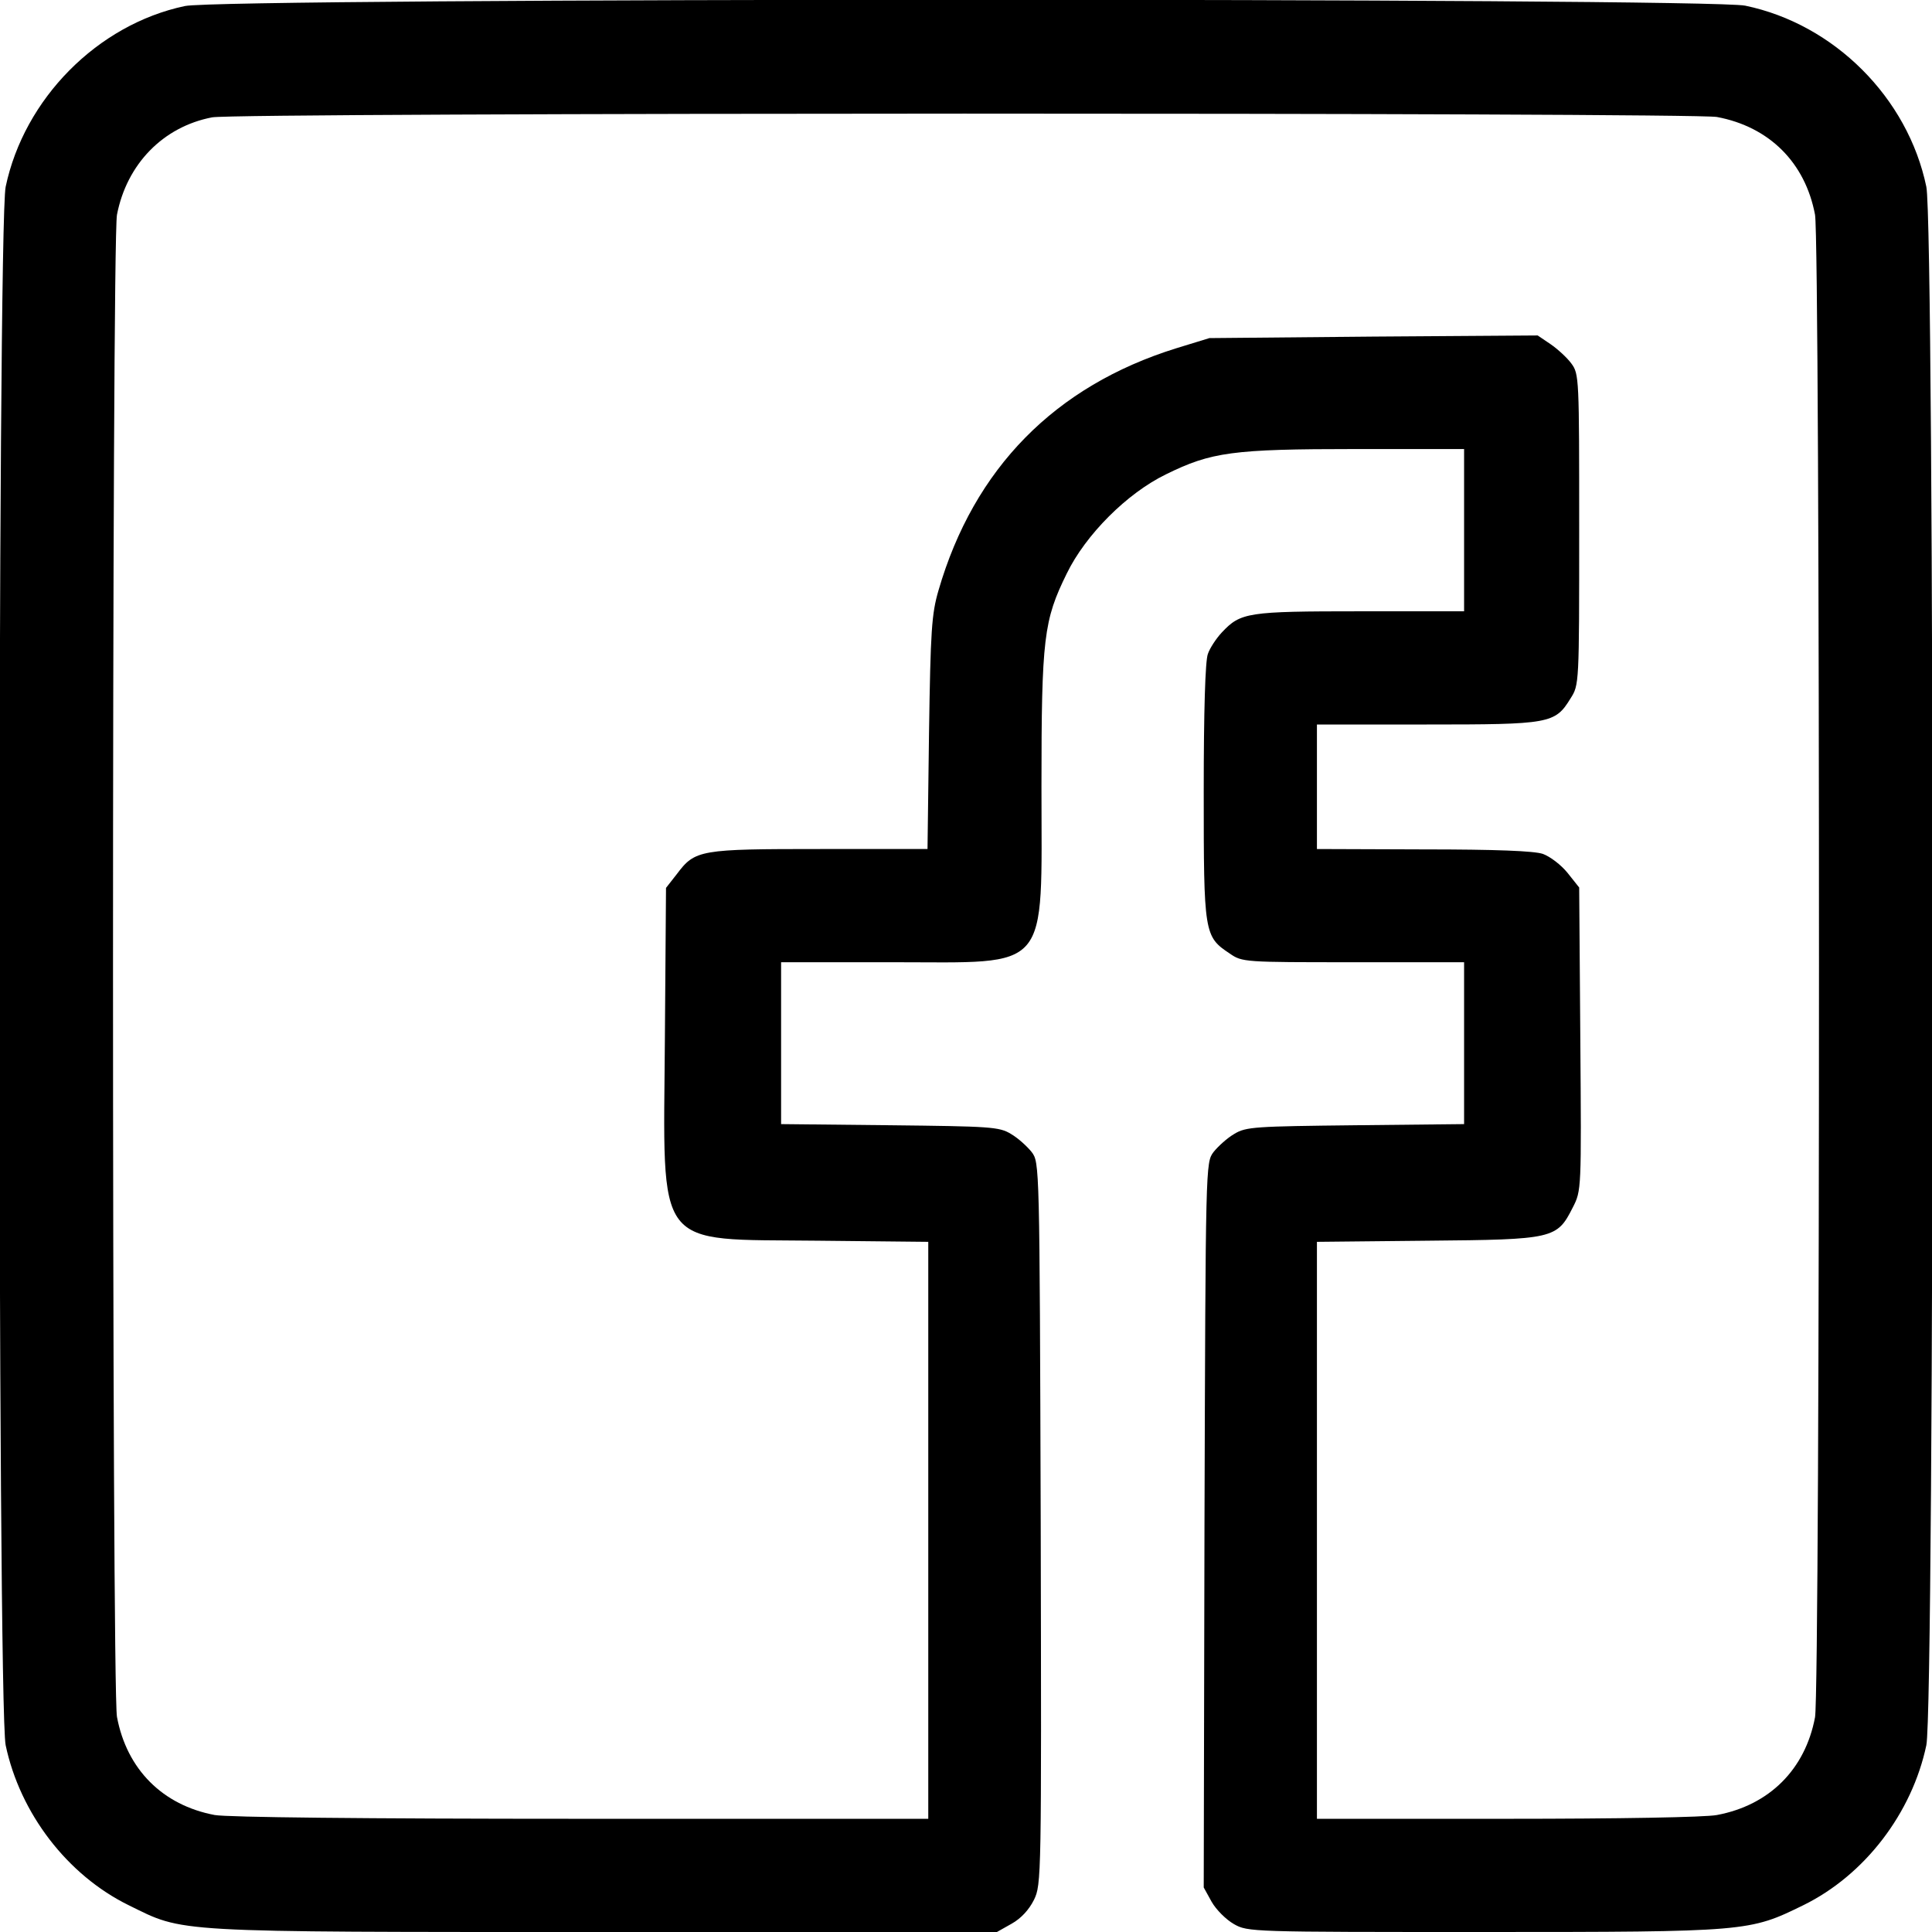
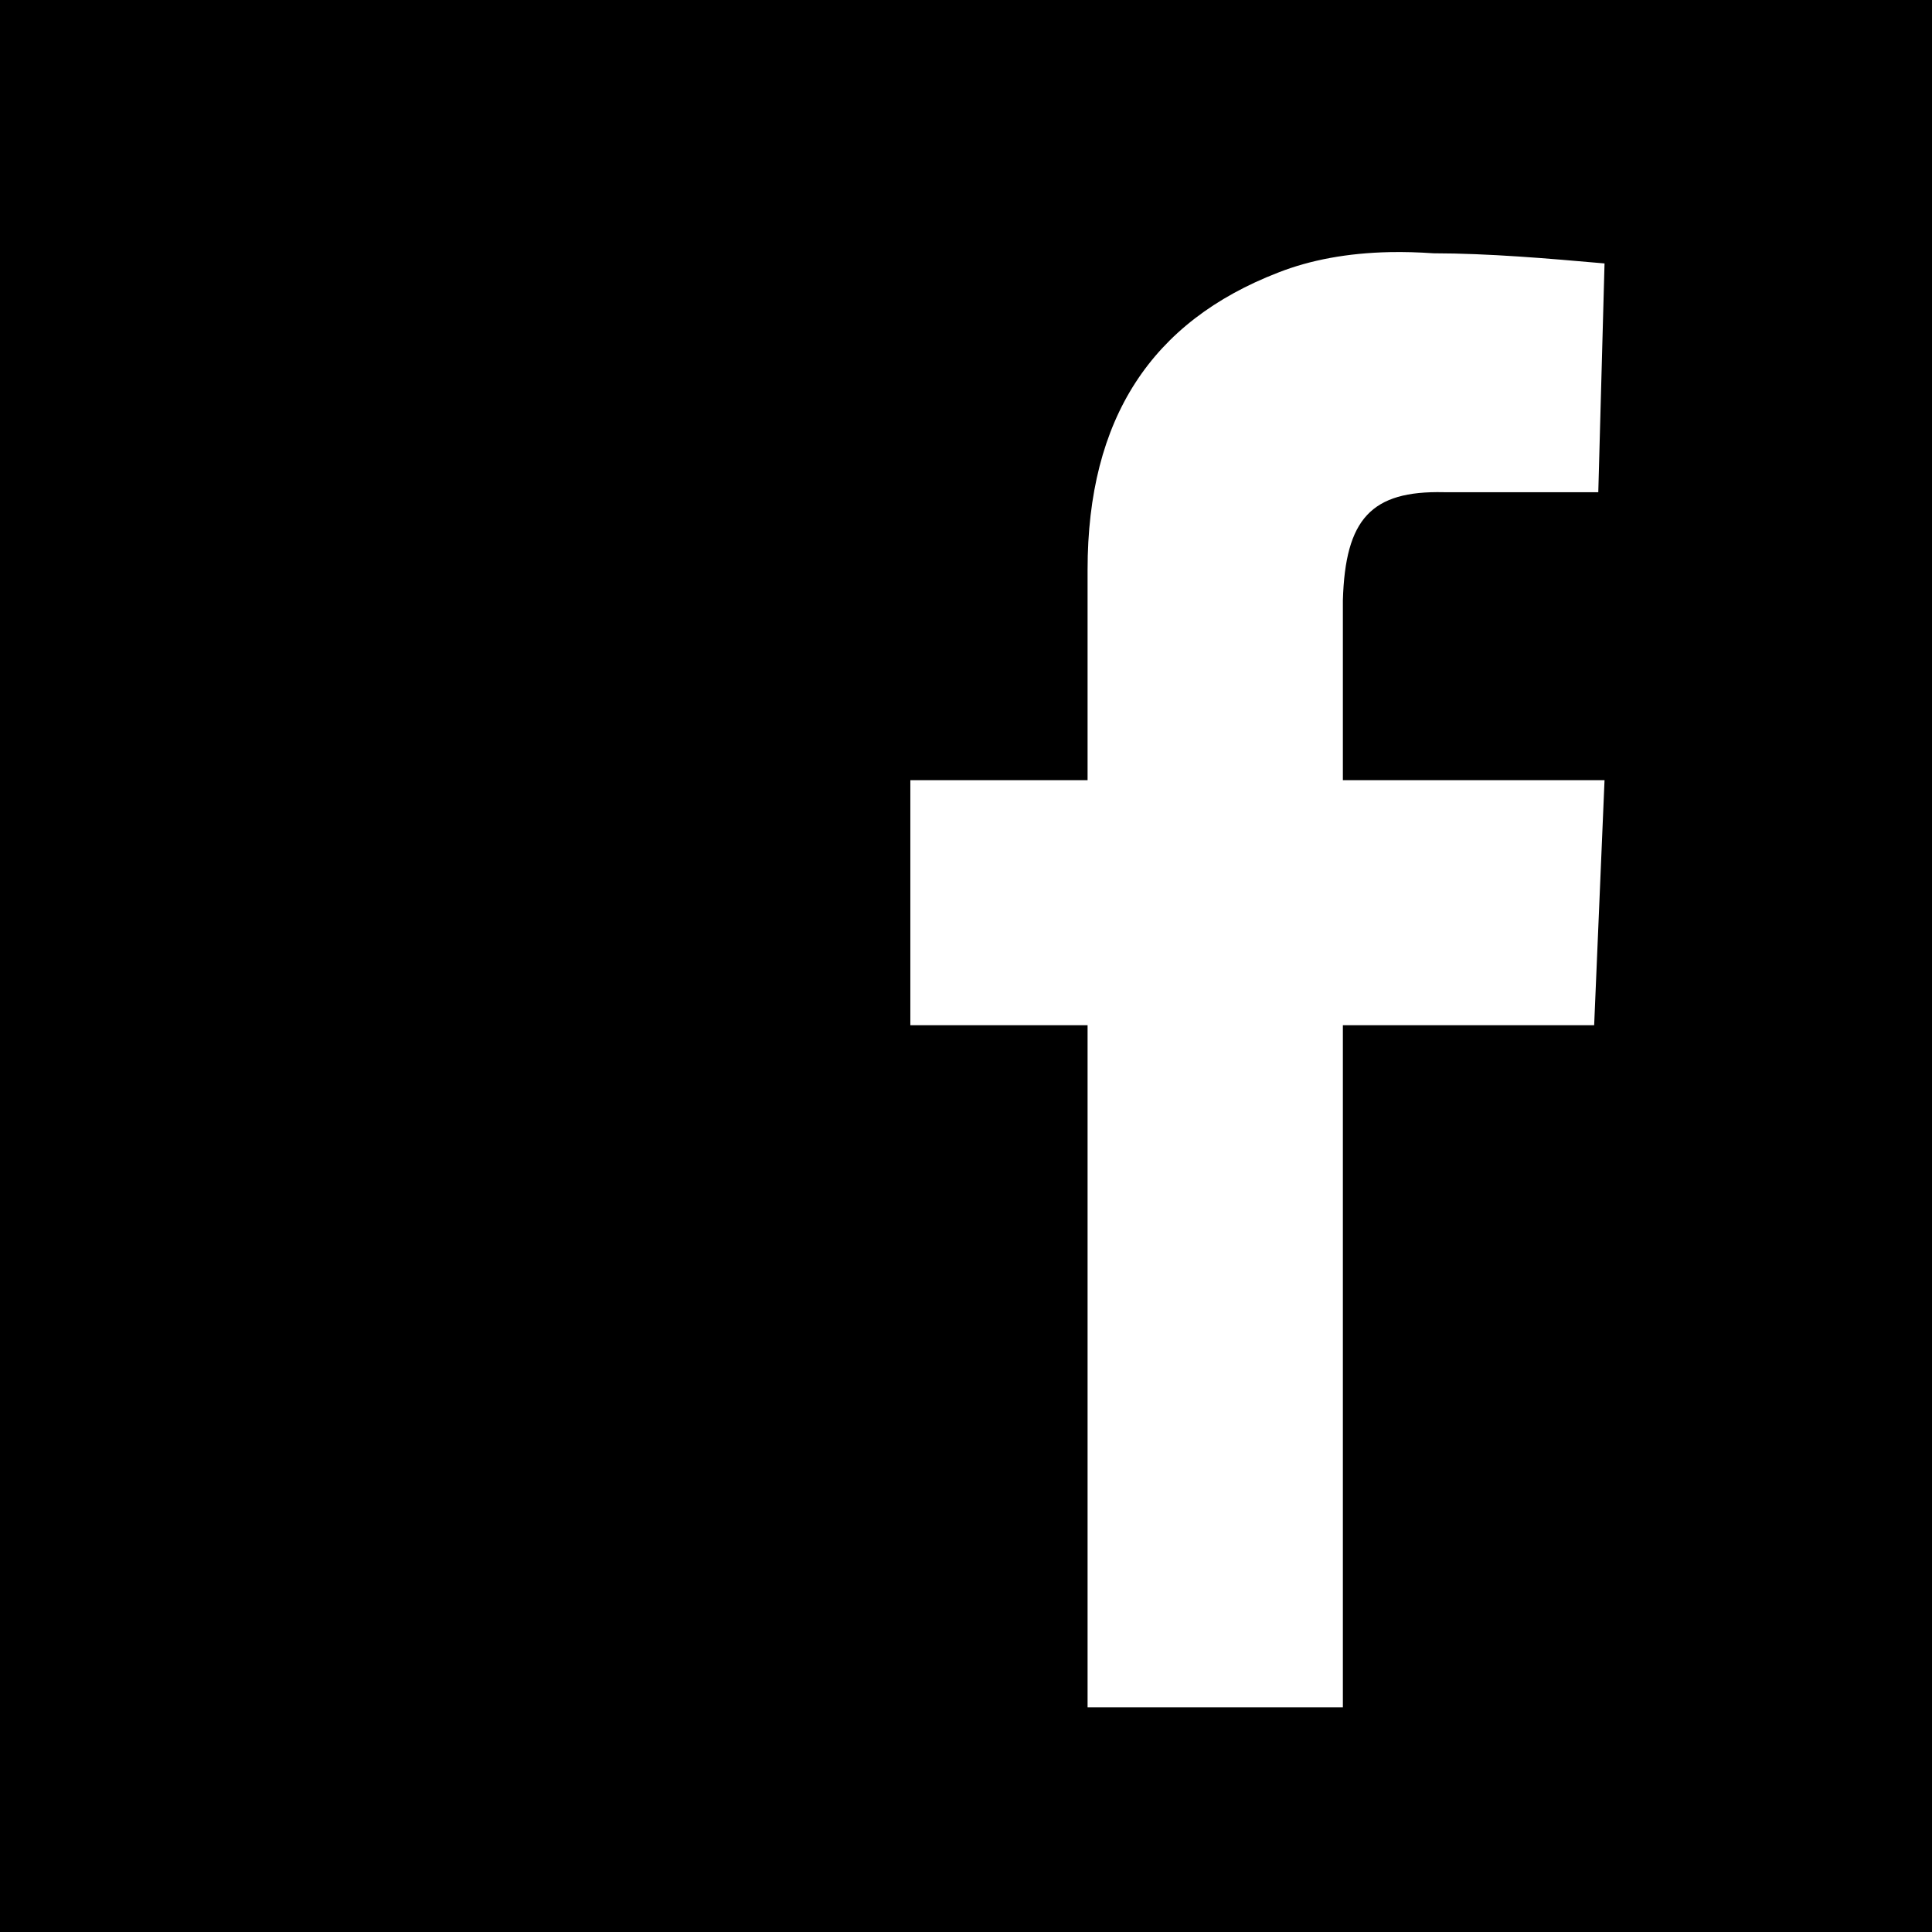
- <svg xmlns="http://www.w3.org/2000/svg" version="1.0" width="512pt" height="512pt" viewBox="0 0 512 512" preserveAspectRatio="xMidYMid meet">
-   <g transform="translate(0,512) scale(0.1,-0.1)" fill="#000000" stroke="none">
-     <path d="M490 5104 c-232 -49 -426 -246 -475 -479 -22 -105 -22 -4025 0 -4130 38 -180 163 -344 326 -424 149 -73 101 -71 1263 -71 l1038 0 39 22 c25 14 46 37 59 63 20 41 20 57 18 998 -3 954 -3 956 -24 984 -12 15 -36 37 -55 48 -31 19 -55 20 -321 23 l-288 3 0 215 0 214 294 0 c424 0 396 -33 396 465 0 395 6 441 67 565 50 103 160 213 263 263 120 59 176 67 503 67 l287 0 0 -215 0 -215 -275 0 c-300 0 -317 -3 -367 -56 -15 -16 -32 -42 -37 -57 -7 -18 -11 -151 -11 -365 0 -376 1 -384 69 -429 33 -23 39 -23 327 -23 l294 0 0 -214 0 -215 -287 -3 c-267 -3 -291 -4 -322 -23 -19 -11 -43 -33 -55 -48 -21 -28 -21 -30 -24 -989 l-2 -960 21 -38 c12 -21 38 -47 59 -59 37 -21 45 -21 661 -21 702 0 705 1 848 71 163 80 288 244 326 424 22 105 22 4025 0 4130 -49 236 -244 431 -480 480 -102 21 -4035 21 -4135 -1z m4060 -294 c139 -26 234 -121 260 -259 14 -74 14 -3908 0 -3982 -26 -138 -121 -233 -260 -259 -31 -6 -262 -10 -556 -10 l-504 0 0 764 0 765 293 3 c335 3 343 5 385 88 23 45 23 46 20 447 l-3 401 -31 39 c-17 21 -46 43 -65 50 -23 8 -125 12 -316 12 l-283 1 0 165 0 165 291 0 c326 0 340 2 381 69 23 36 23 37 23 448 0 402 0 412 -21 440 -11 15 -36 38 -55 51 l-34 23 -435 -3 -435 -4 -88 -27 c-321 -100 -536 -318 -630 -642 -18 -62 -21 -105 -25 -377 l-4 -308 -284 0 c-319 0 -332 -2 -380 -66 l-29 -37 -3 -401 c-4 -567 -32 -529 406 -534 l292 -3 0 -765 0 -764 -919 0 c-581 0 -938 4 -972 10 -138 26 -233 121 -259 260 -14 73 -14 3908 0 3981 26 134 122 233 252 258 63 13 3923 13 3988 1z" />
-   </g>
+ <svg xmlns="http://www.w3.org/2000/svg" version="1.1" id="svg2" x="0px" y="0px" width="1200px" height="1200px" viewBox="0 0 1200 1200" enable-background="new 0 0 1200 1200" xml:space="preserve">
+   <path id="path6796" d="M0,0v1200h1200V0H0z M863.232,156.592  c8.715-0.185,17.791,0.098,27.173,0.732c34.476,0.047,70.483,3.155,106.201,6.299l-3.882,142.09h-95.947  c-44.988-0.996-61.235,16.473-62.695,67.236V484.57h162.524l-6.445,152.197H834.082v423.706H675.513V636.768H565.43V484.57h110.083  V353.906c0-94.209,39.829-154.174,118.286-184.57C813.948,161.408,837.087,157.147,863.232,156.592L863.232,156.592z" />
</svg>
